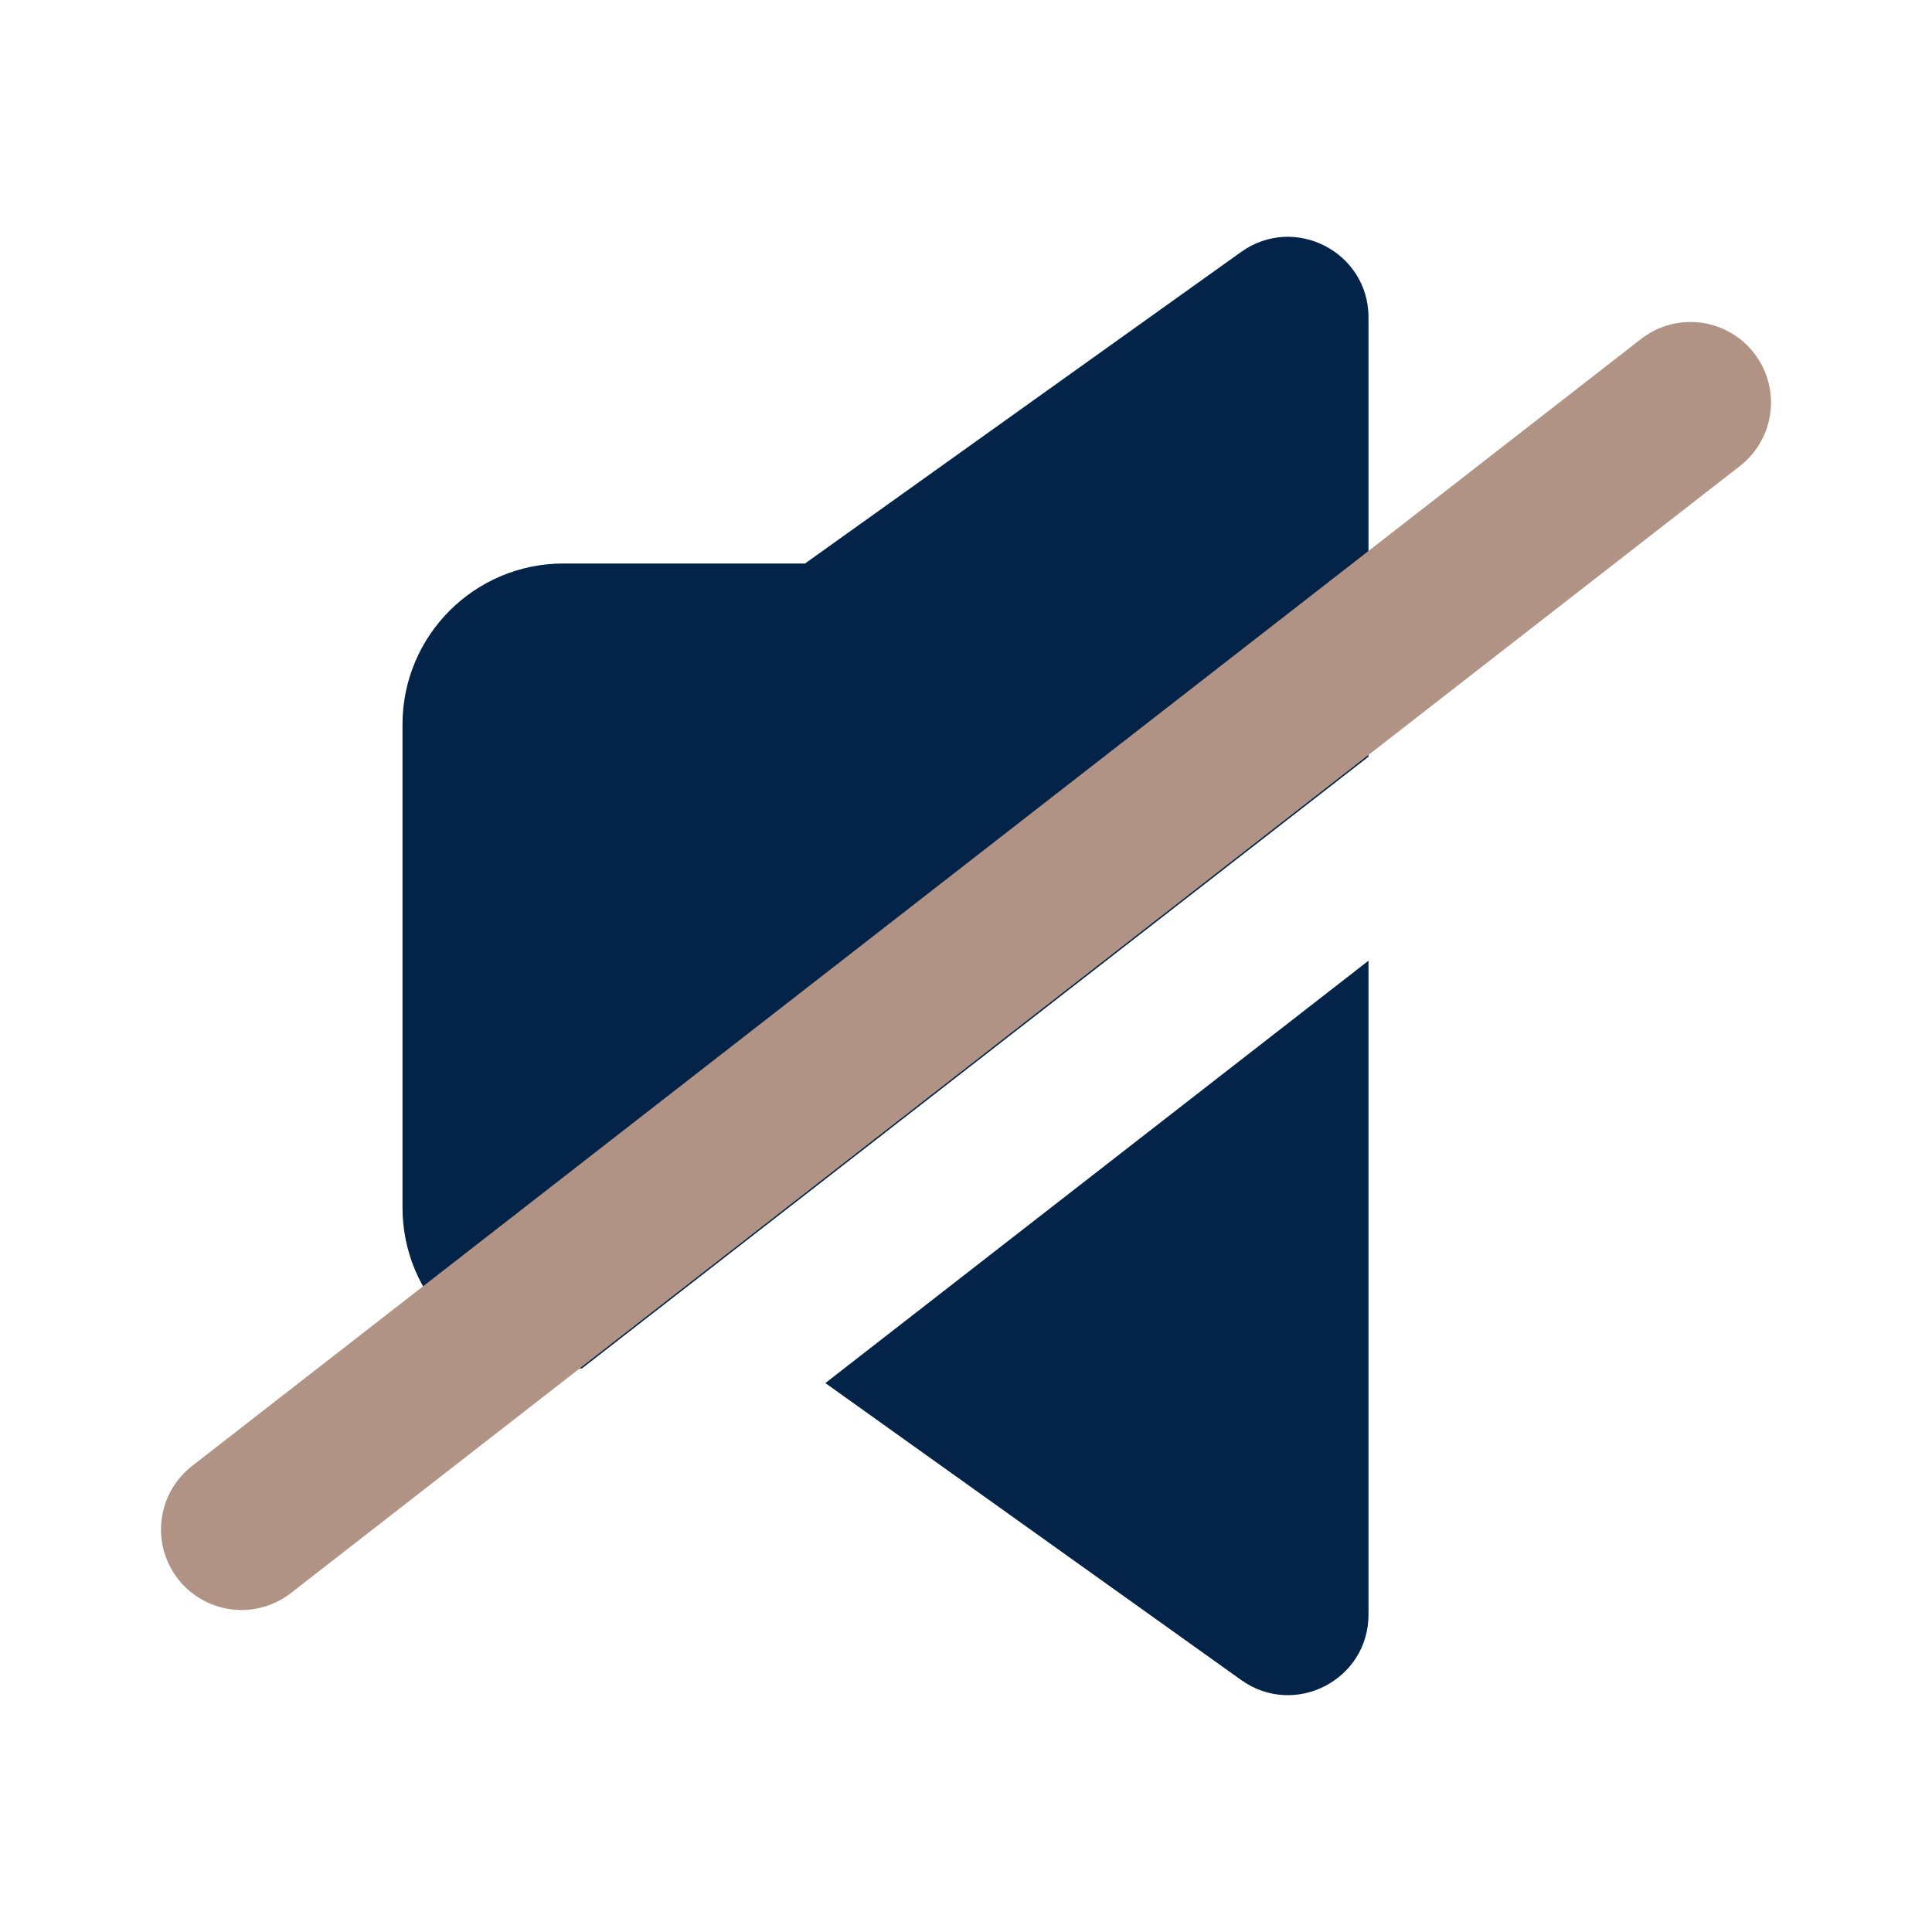
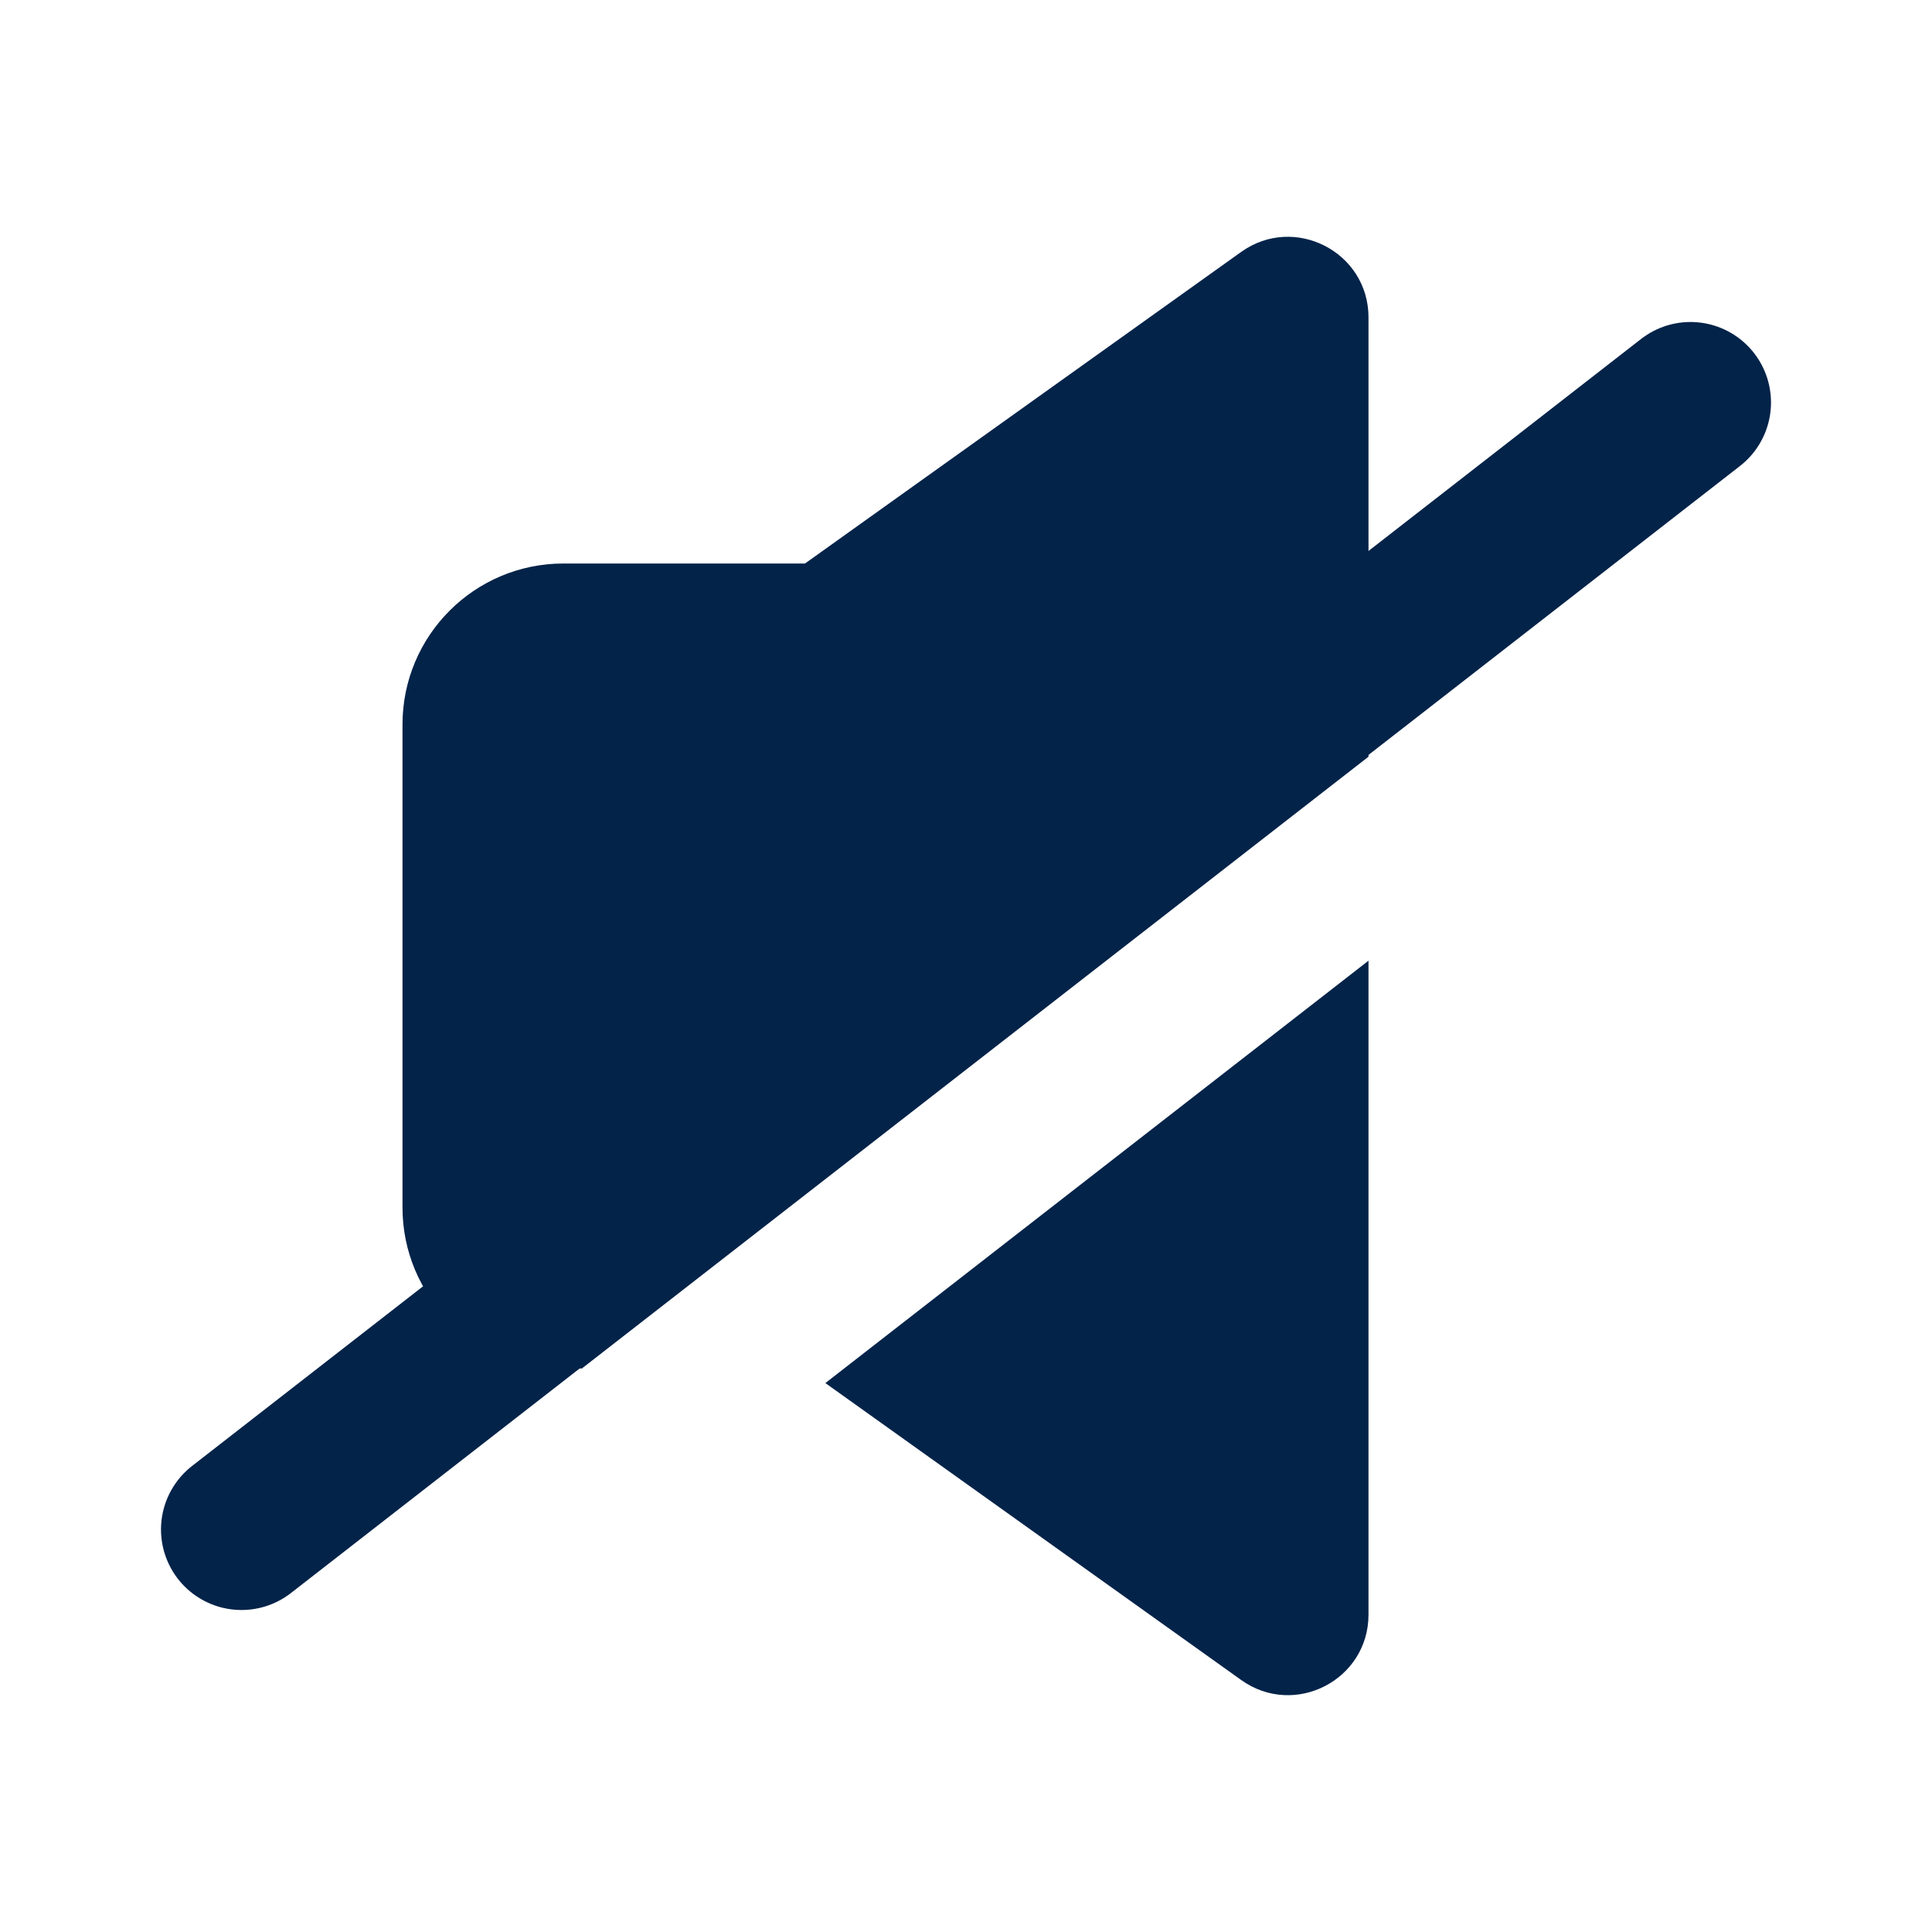
<svg xmlns="http://www.w3.org/2000/svg" width="24" height="24" viewBox="0 0 24 24" fill="none">
  <path fill-rule="evenodd" clip-rule="evenodd" d="M17 3.943C17 3.13 16.081 2.657 15.419 3.129L10 7H7C5.895 7 5 7.895 5 9V15C5 16.105 5.895 17 7 17H7.228L17 9.4V3.943ZM17 11.934L10.253 17.181L15.419 20.87C16.081 21.343 17 20.87 17 20.057V11.934Z" fill="#032349" />
-   <path d="M21 5L3 19" stroke="#b19386" stroke-width="2" stroke-linecap="round" stroke-linejoin="round" />
+   <path d="M21 5L3 19" stroke="#032349" stroke-width="2" stroke-linecap="round" stroke-linejoin="round" />
</svg>
